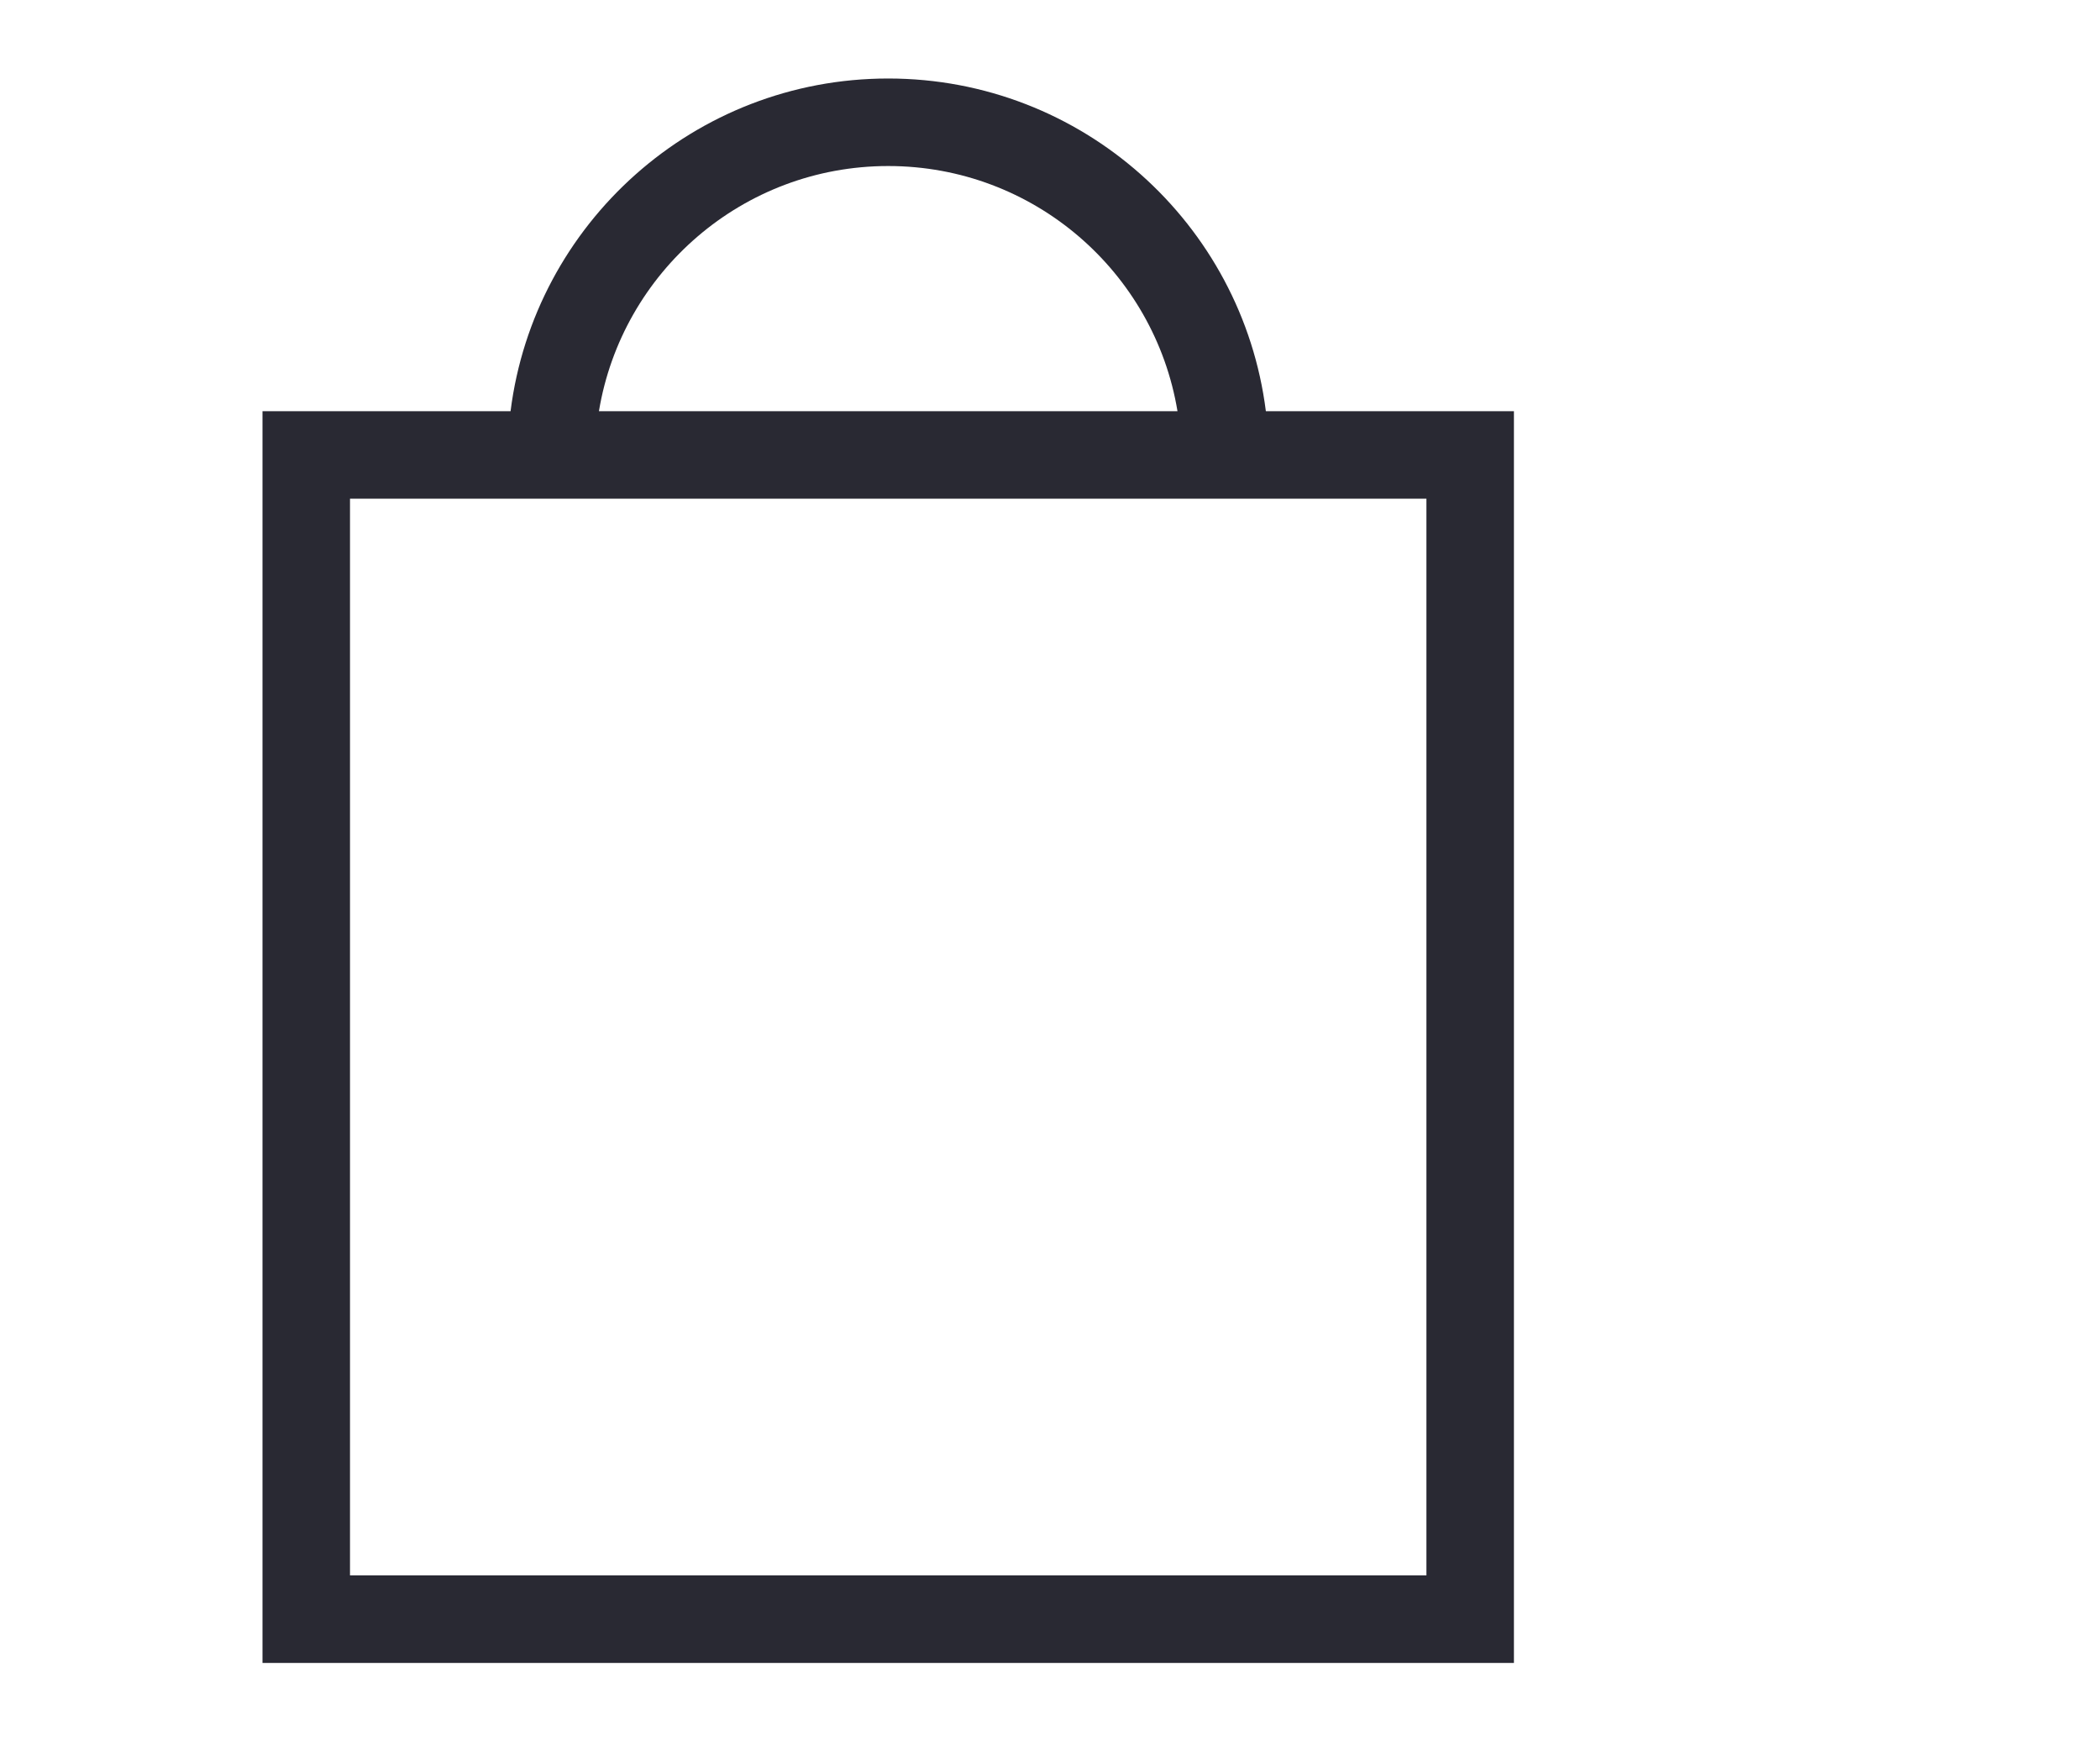
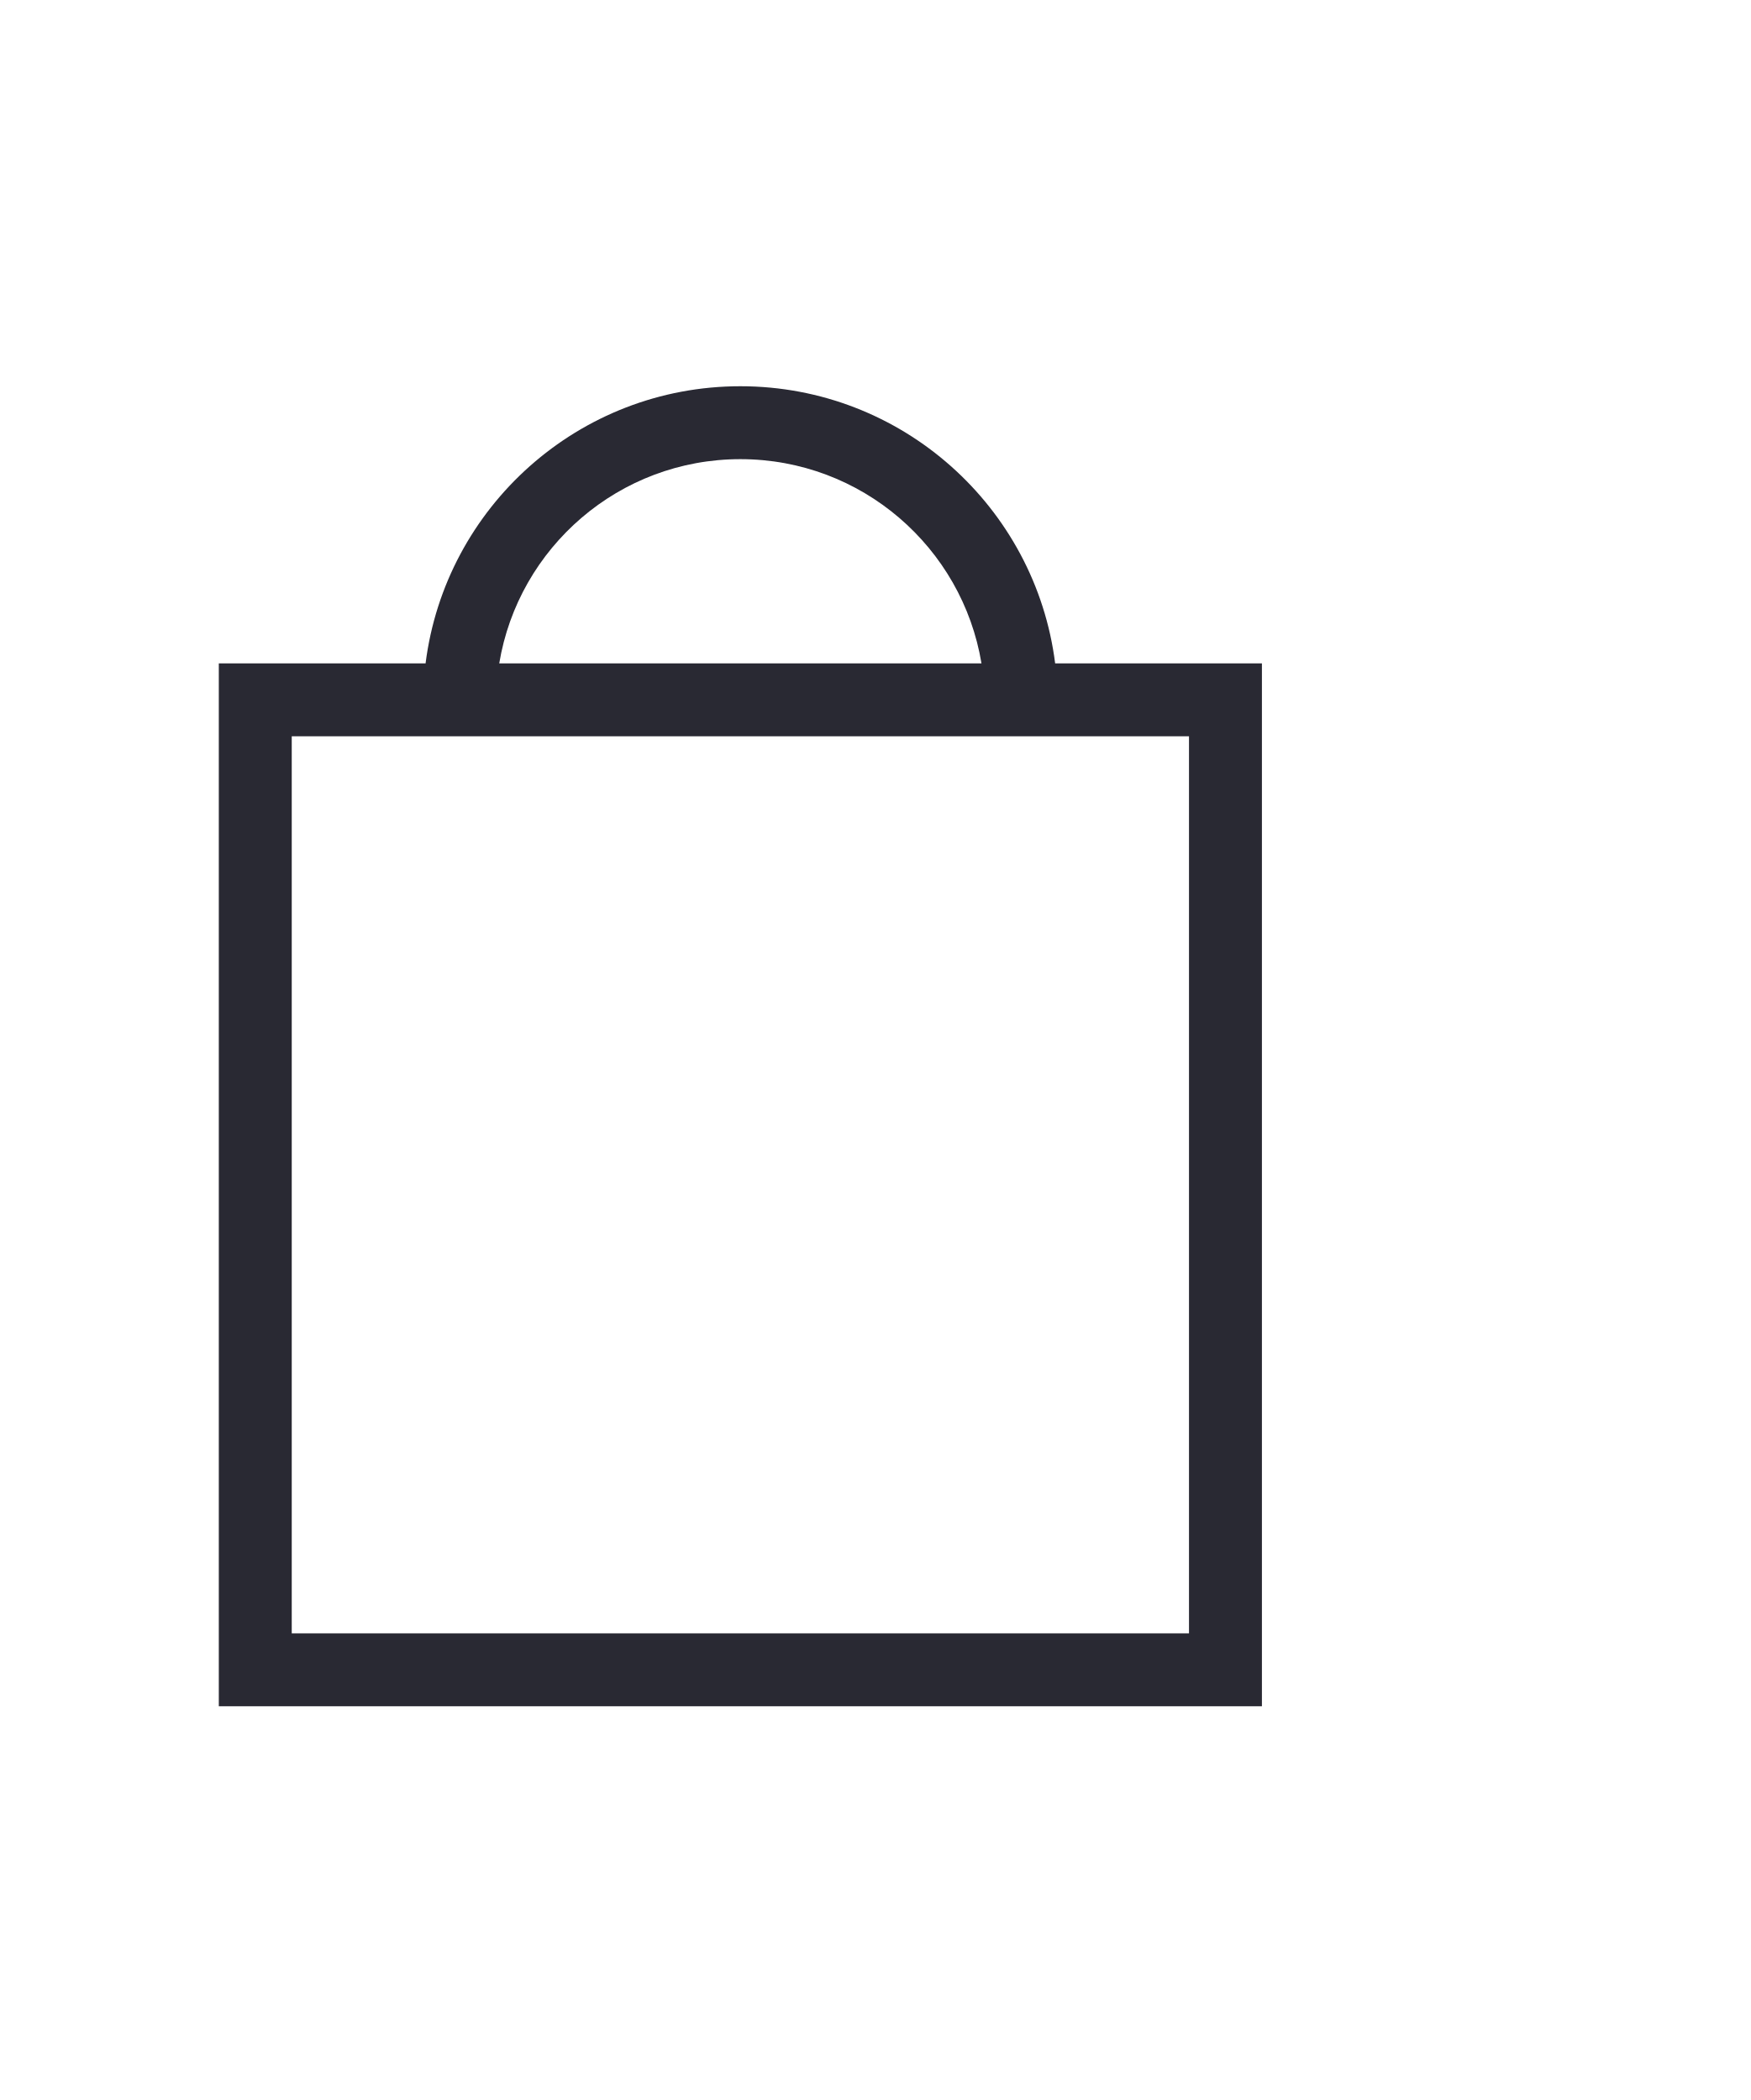
- <svg xmlns="http://www.w3.org/2000/svg" width="24" height="20" viewBox="0 0 24 20" fill="none">
+ <svg xmlns="http://www.w3.org/2000/svg" width="20" height="24" viewBox="0 0 24 20" fill="none">
  <path fill-rule="evenodd" clip-rule="evenodd" d="M6.845 4.698H13.457C13.194 3.109 11.814 1.897 10.151 1.897C8.488 1.897 7.108 3.109 6.845 4.698ZM14.467 4.698H16.302H17.302V5.698V18V19H16.302H4H3V18V5.698V4.698H4H5.835C6.105 2.555 7.935 0.897 10.151 0.897C12.367 0.897 14.197 2.555 14.467 4.698ZM4 5.698H16.302V18H4V5.698Z" fill="#292933" />
</svg>
